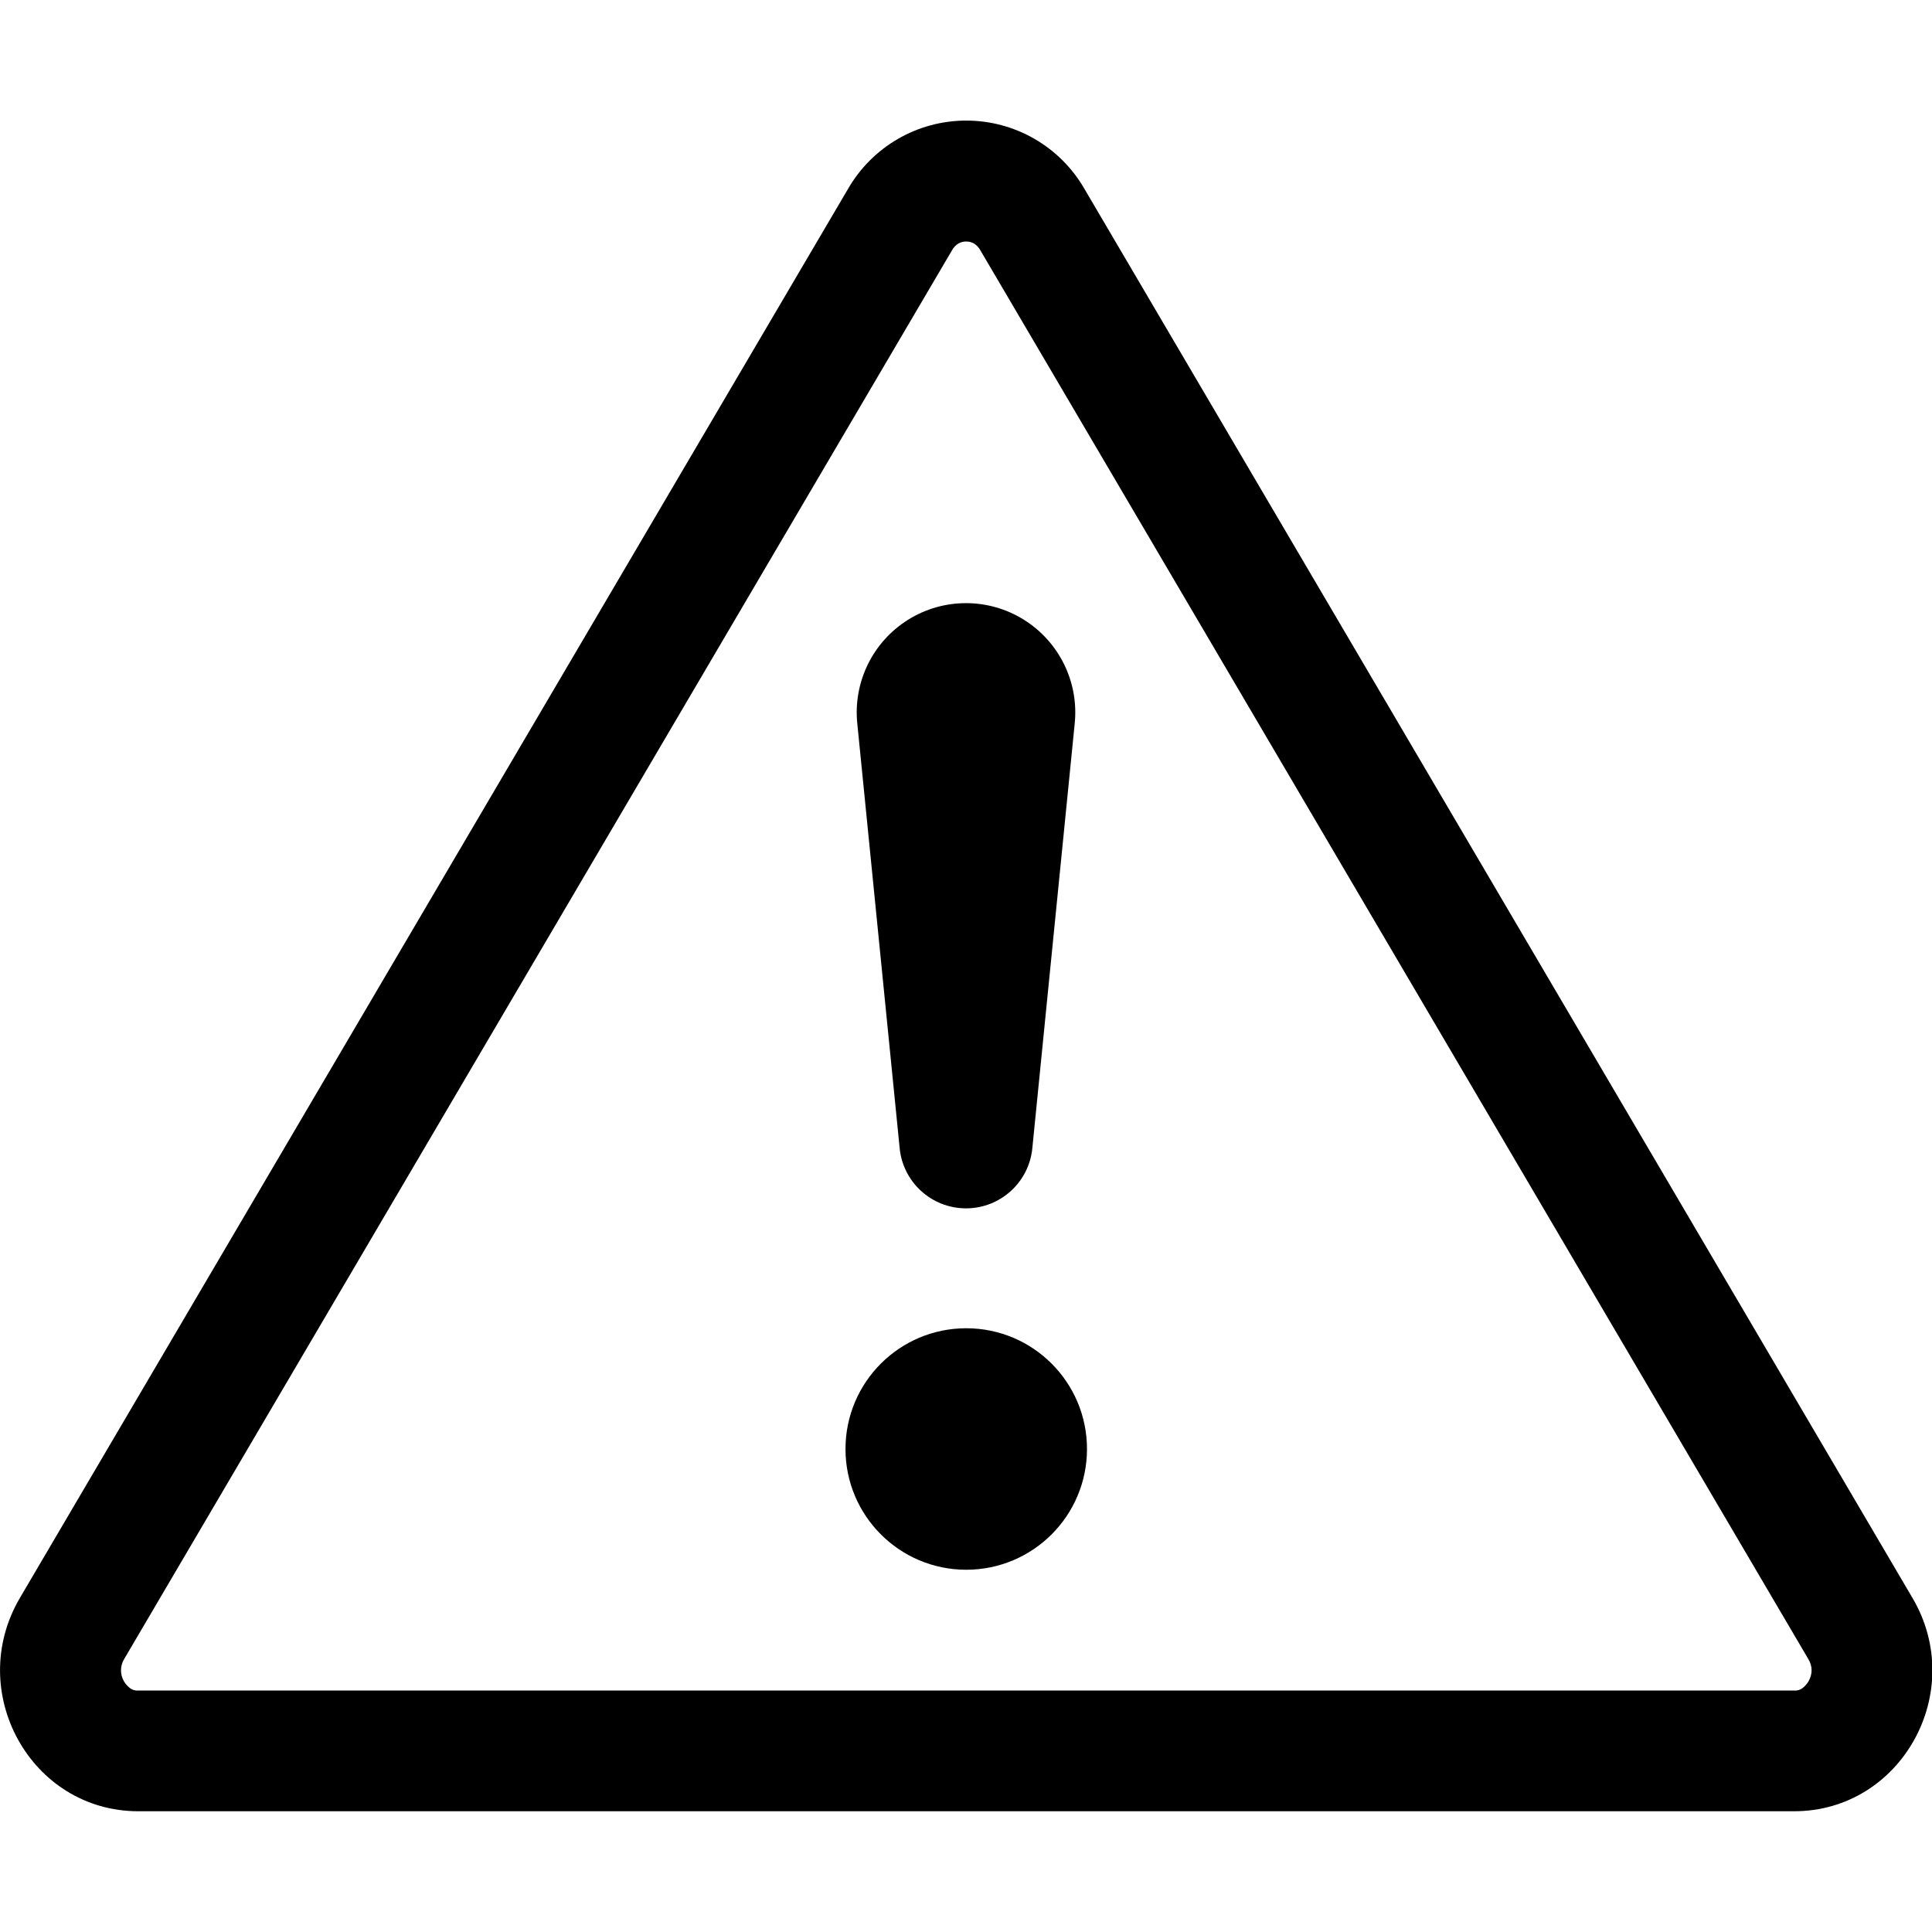
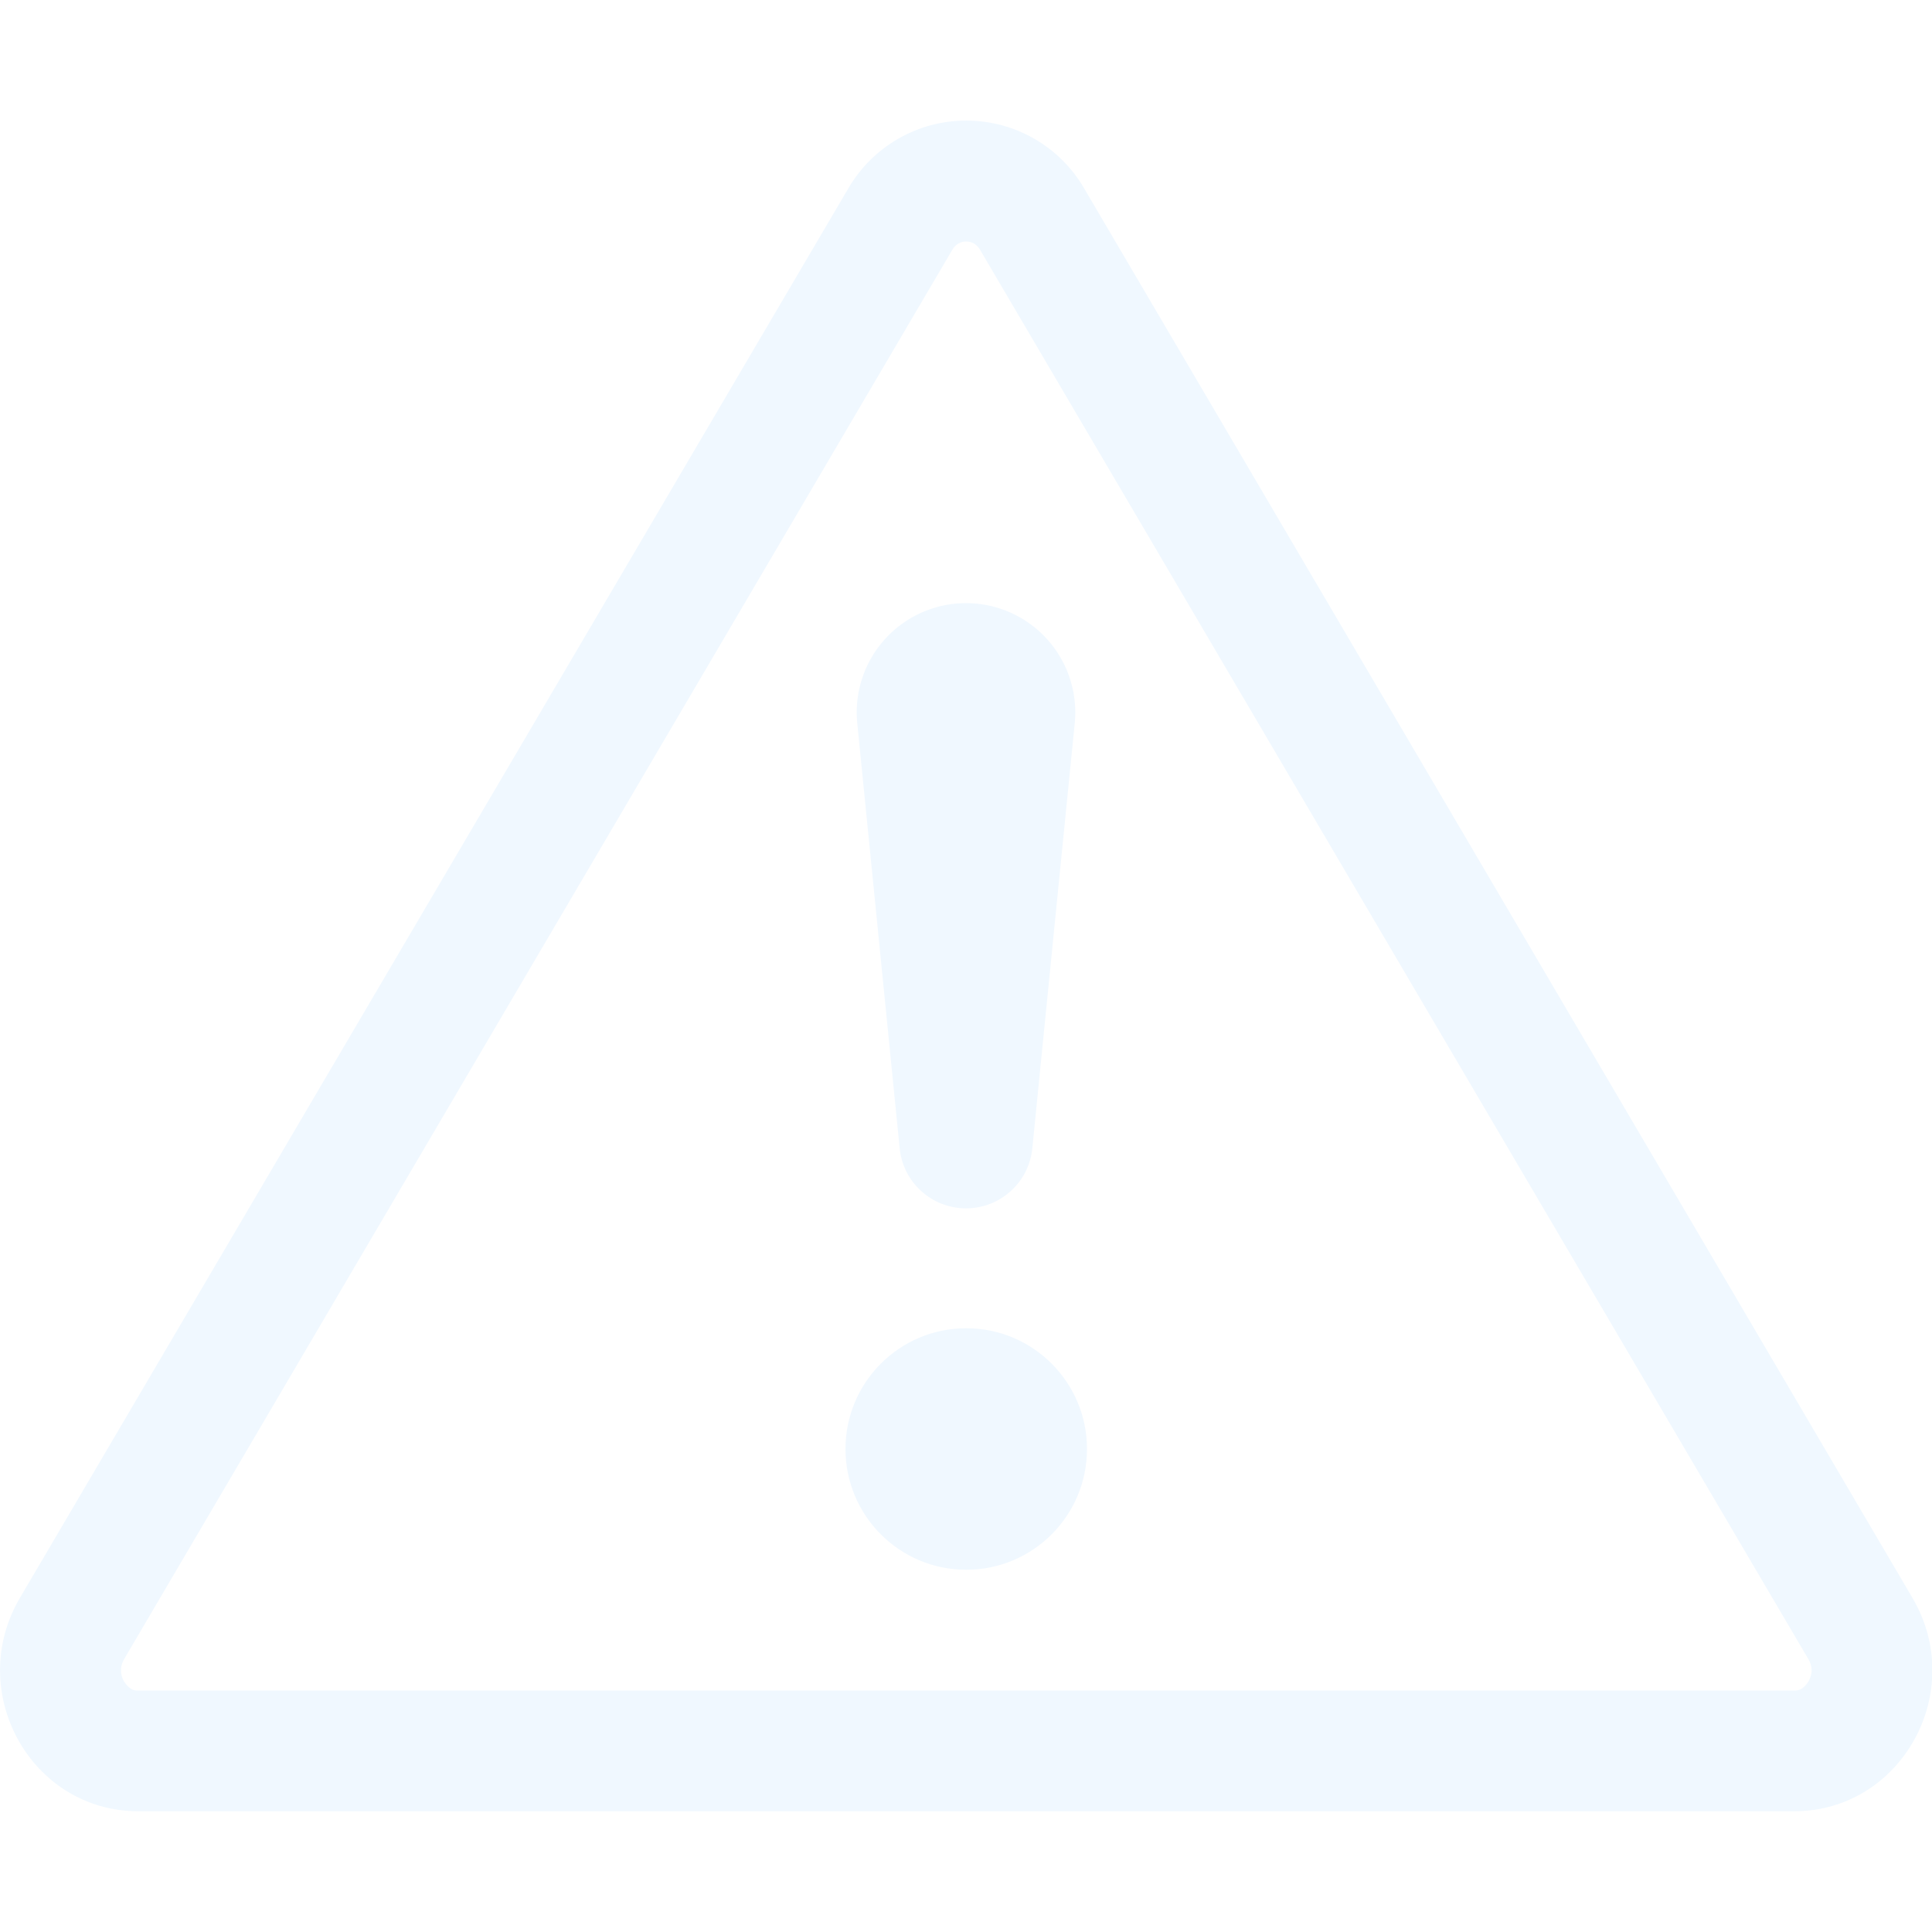
- <svg xmlns="http://www.w3.org/2000/svg" width="16" height="16" fill="currentColor" class="bi bi-exclamation-triangle" viewBox="0 0 16 16">
+ <svg xmlns="http://www.w3.org/2000/svg" width="16" height="16" fill="#F0F8FF" class="bi bi-exclamation-triangle" viewBox="0 0 16 16">
  <path d="M7.938 2.016A.13.13 0 0 1 8.002 2a.13.13 0 0 1 .063.016.15.15 0 0 1 .054.057l6.857 11.667c.036.06.035.124.002.183a.2.2 0 0 1-.054.06.1.1 0 0 1-.066.017H1.146a.1.1 0 0 1-.066-.017.2.2 0 0 1-.054-.06.18.18 0 0 1 .002-.183L7.884 2.073a.15.15 0 0 1 .054-.057m1.044-.45a1.13 1.13 0 0 0-1.96 0L.165 13.233c-.457.778.091 1.767.98 1.767h13.713c.889 0 1.438-.99.98-1.767z" />
  <path d="M7.002 12a1 1 0 1 1 2 0 1 1 0 0 1-2 0M7.1 5.995a.905.905 0 1 1 1.8 0l-.35 3.507a.552.552 0 0 1-1.1 0z" />
</svg>
